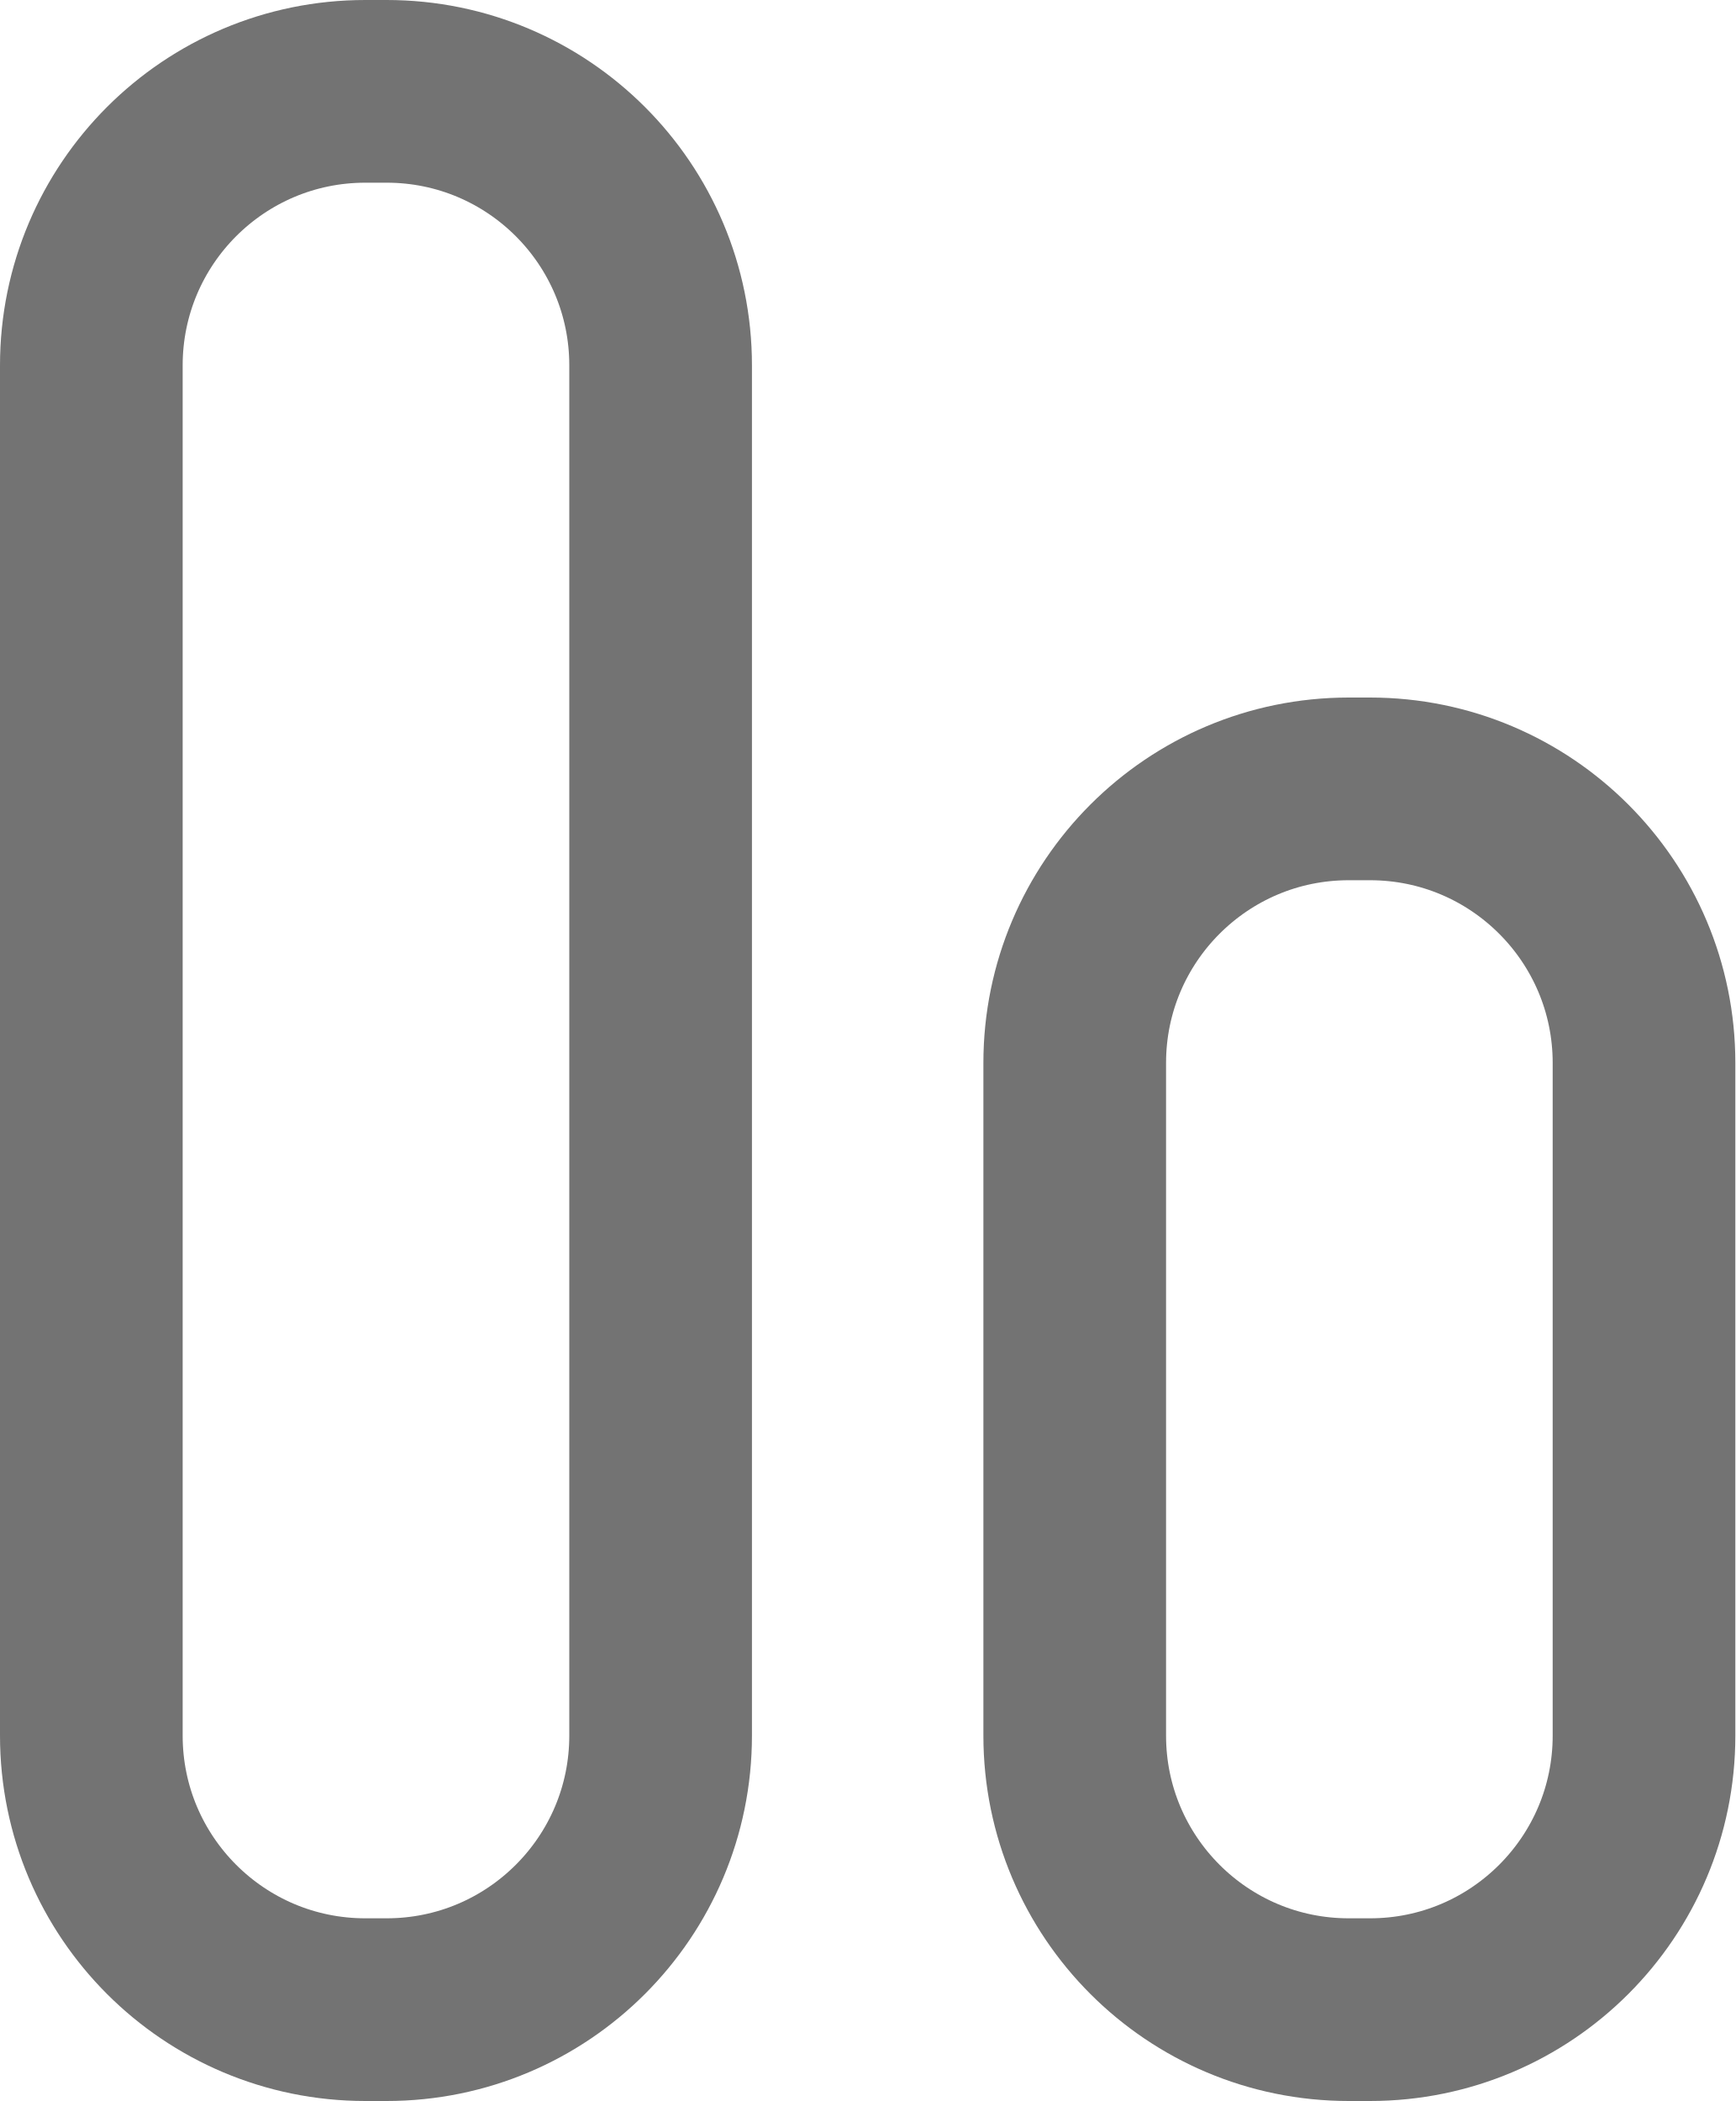
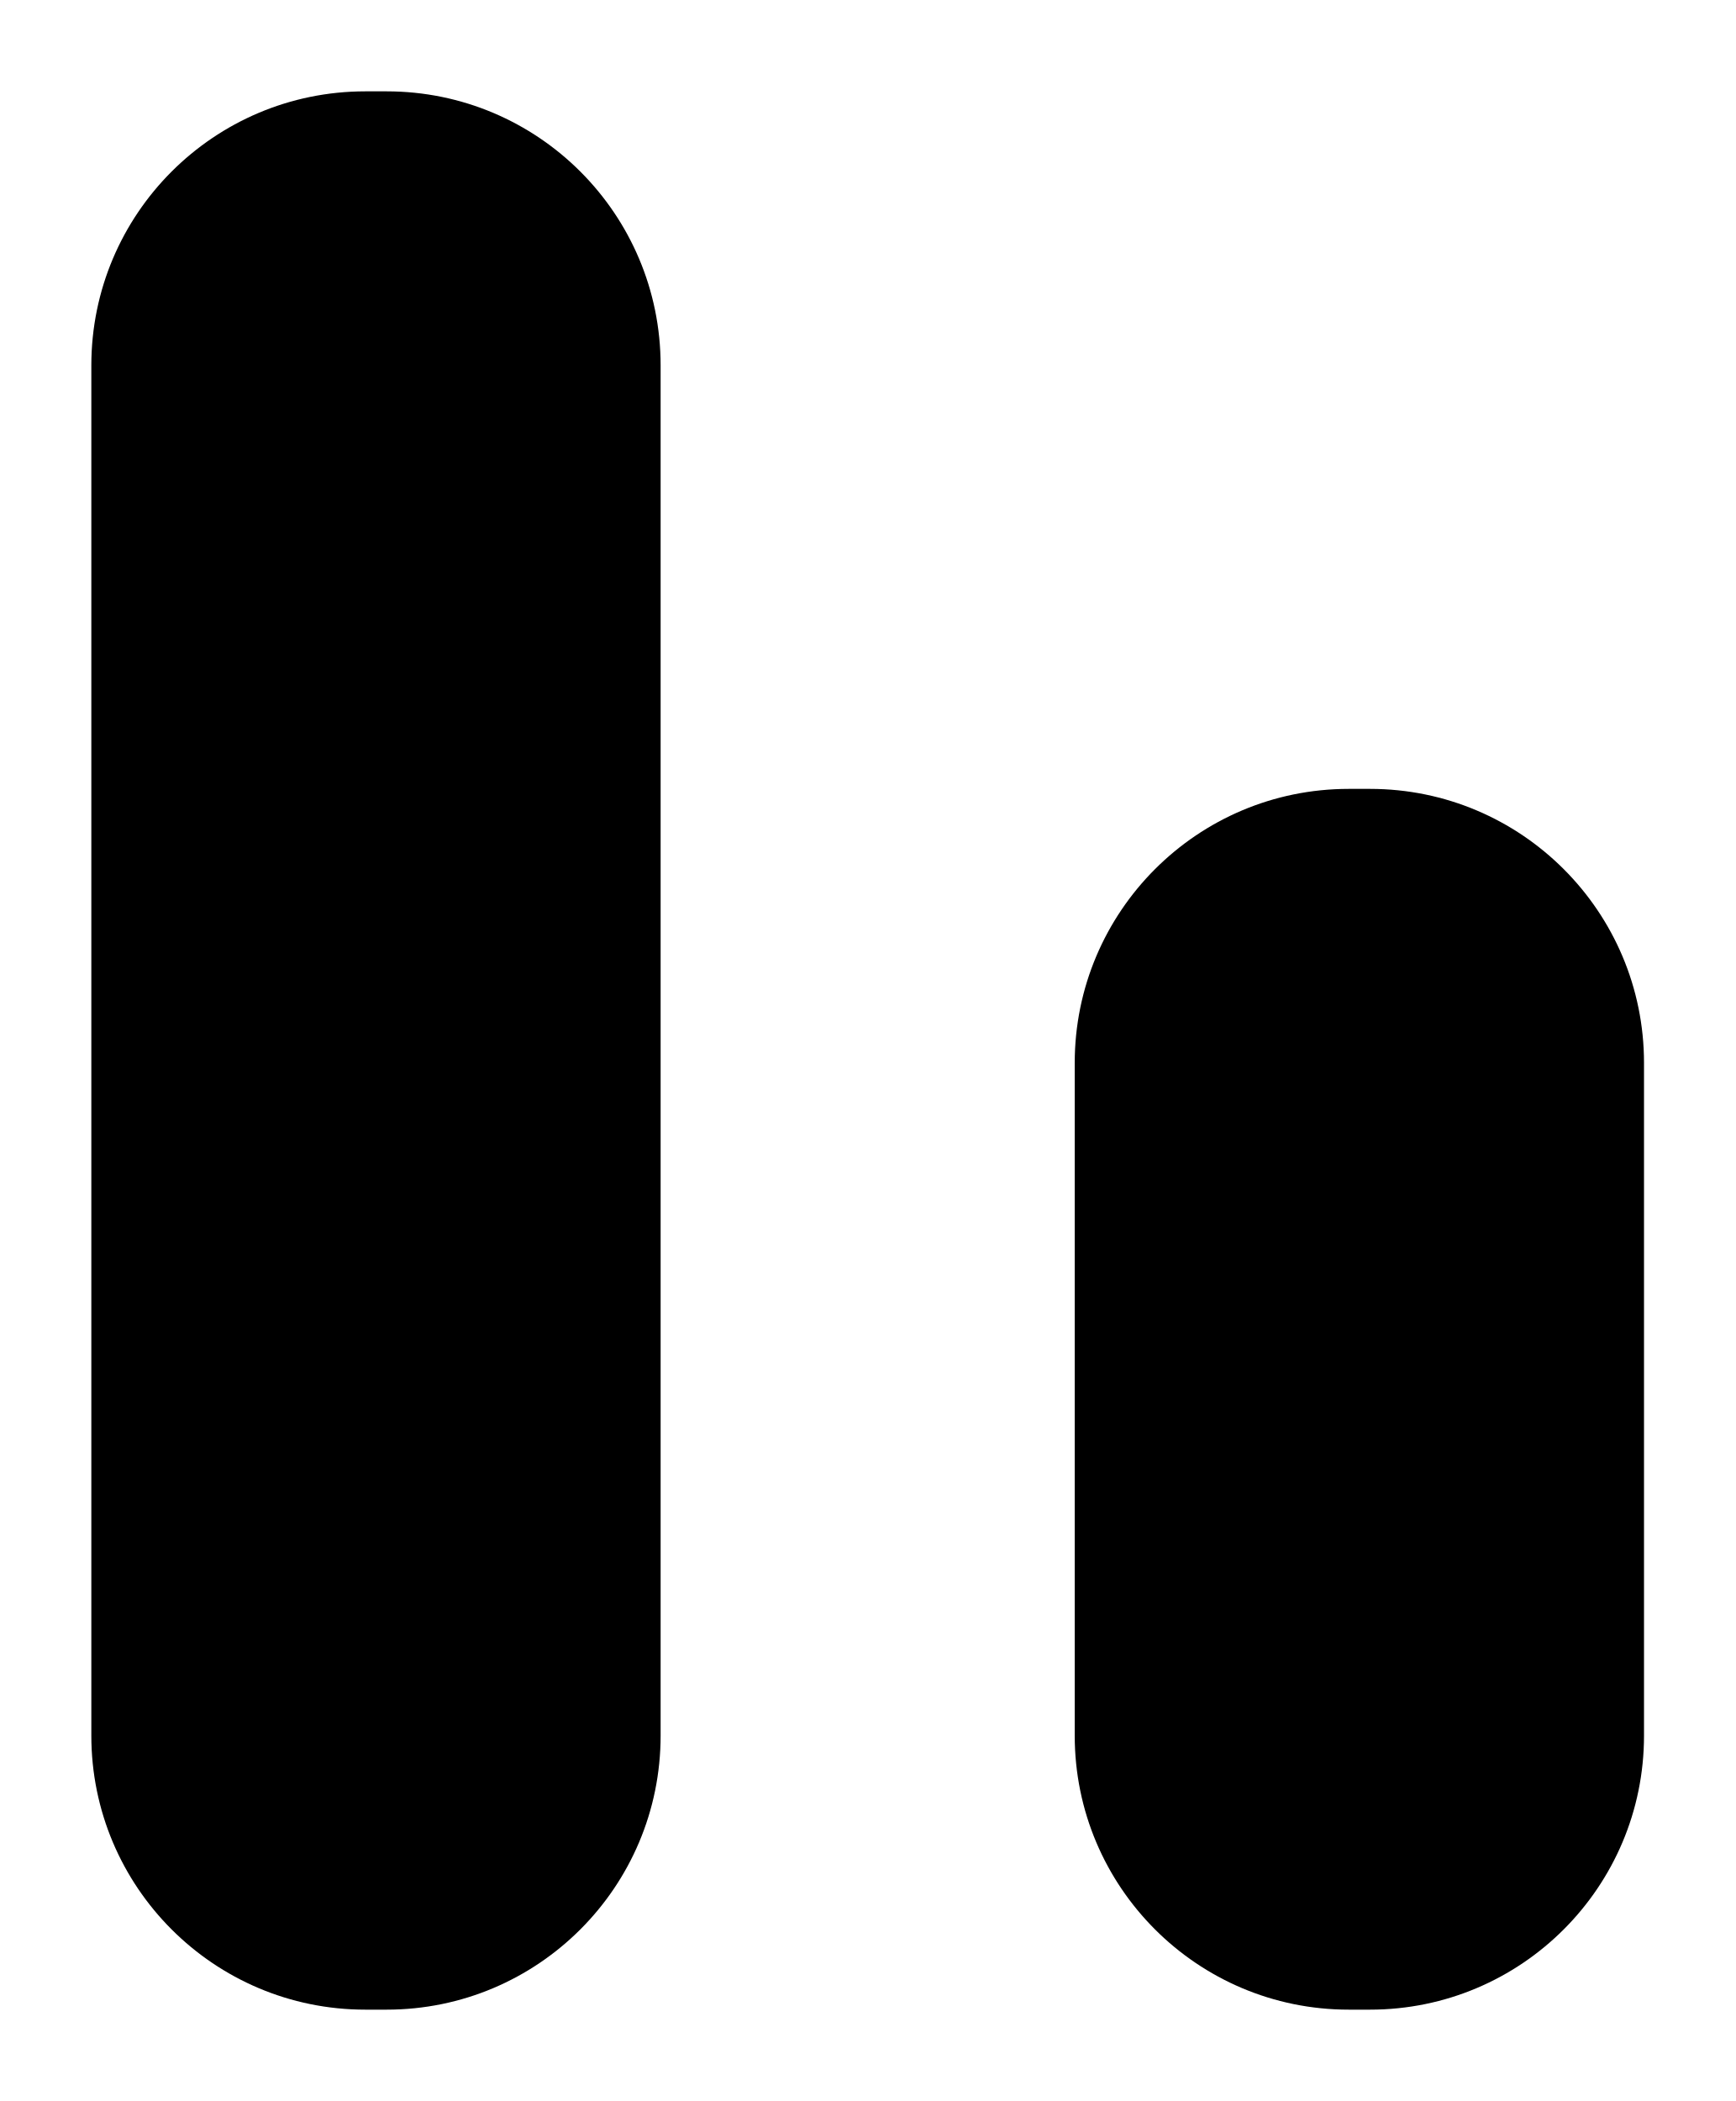
- <svg xmlns="http://www.w3.org/2000/svg" width="19" height="23" viewBox="0 0 19 23" fill="none">
-   <path d="M11.767 19C11.767 20.657 13.11 22 14.767 22H15C16.657 22 18 20.657 18 19V11.636C18 9.98 16.657 8.636 15 8.636H14.767C13.11 8.636 11.767 9.98 11.767 11.636V19Z" stroke="#737373" stroke-width="2" stroke-linecap="round" stroke-linejoin="round" />
-   <path d="M1 19C1 20.657 2.343 22 4 22H4.233C5.89 22 7.233 20.657 7.233 19V4C7.233 2.343 5.89 1 4.233 1H4C2.343 1 1 2.343 1 4V19Z" stroke="#737373" stroke-width="2" stroke-linecap="round" stroke-linejoin="round" />
+ <svg xmlns="http://www.w3.org/2000/svg" width="19" height="23" viewBox="0 0 19 23">
+   <path d="M11.767 19C11.767 20.657 13.11 22 14.767 22H15C16.657 22 18 20.657 18 19V11.636C18 9.98 16.657 8.636 15 8.636H14.767C13.11 8.636 11.767 9.98 11.767 11.636V19Z" stroke-width="2" stroke-linecap="round" stroke-linejoin="round" />
+   <path d="M1 19C1 20.657 2.343 22 4 22H4.233C5.89 22 7.233 20.657 7.233 19V4C7.233 2.343 5.89 1 4.233 1H4C2.343 1 1 2.343 1 4V19Z" stroke-width="2" stroke-linecap="round" stroke-linejoin="round" />
</svg>
